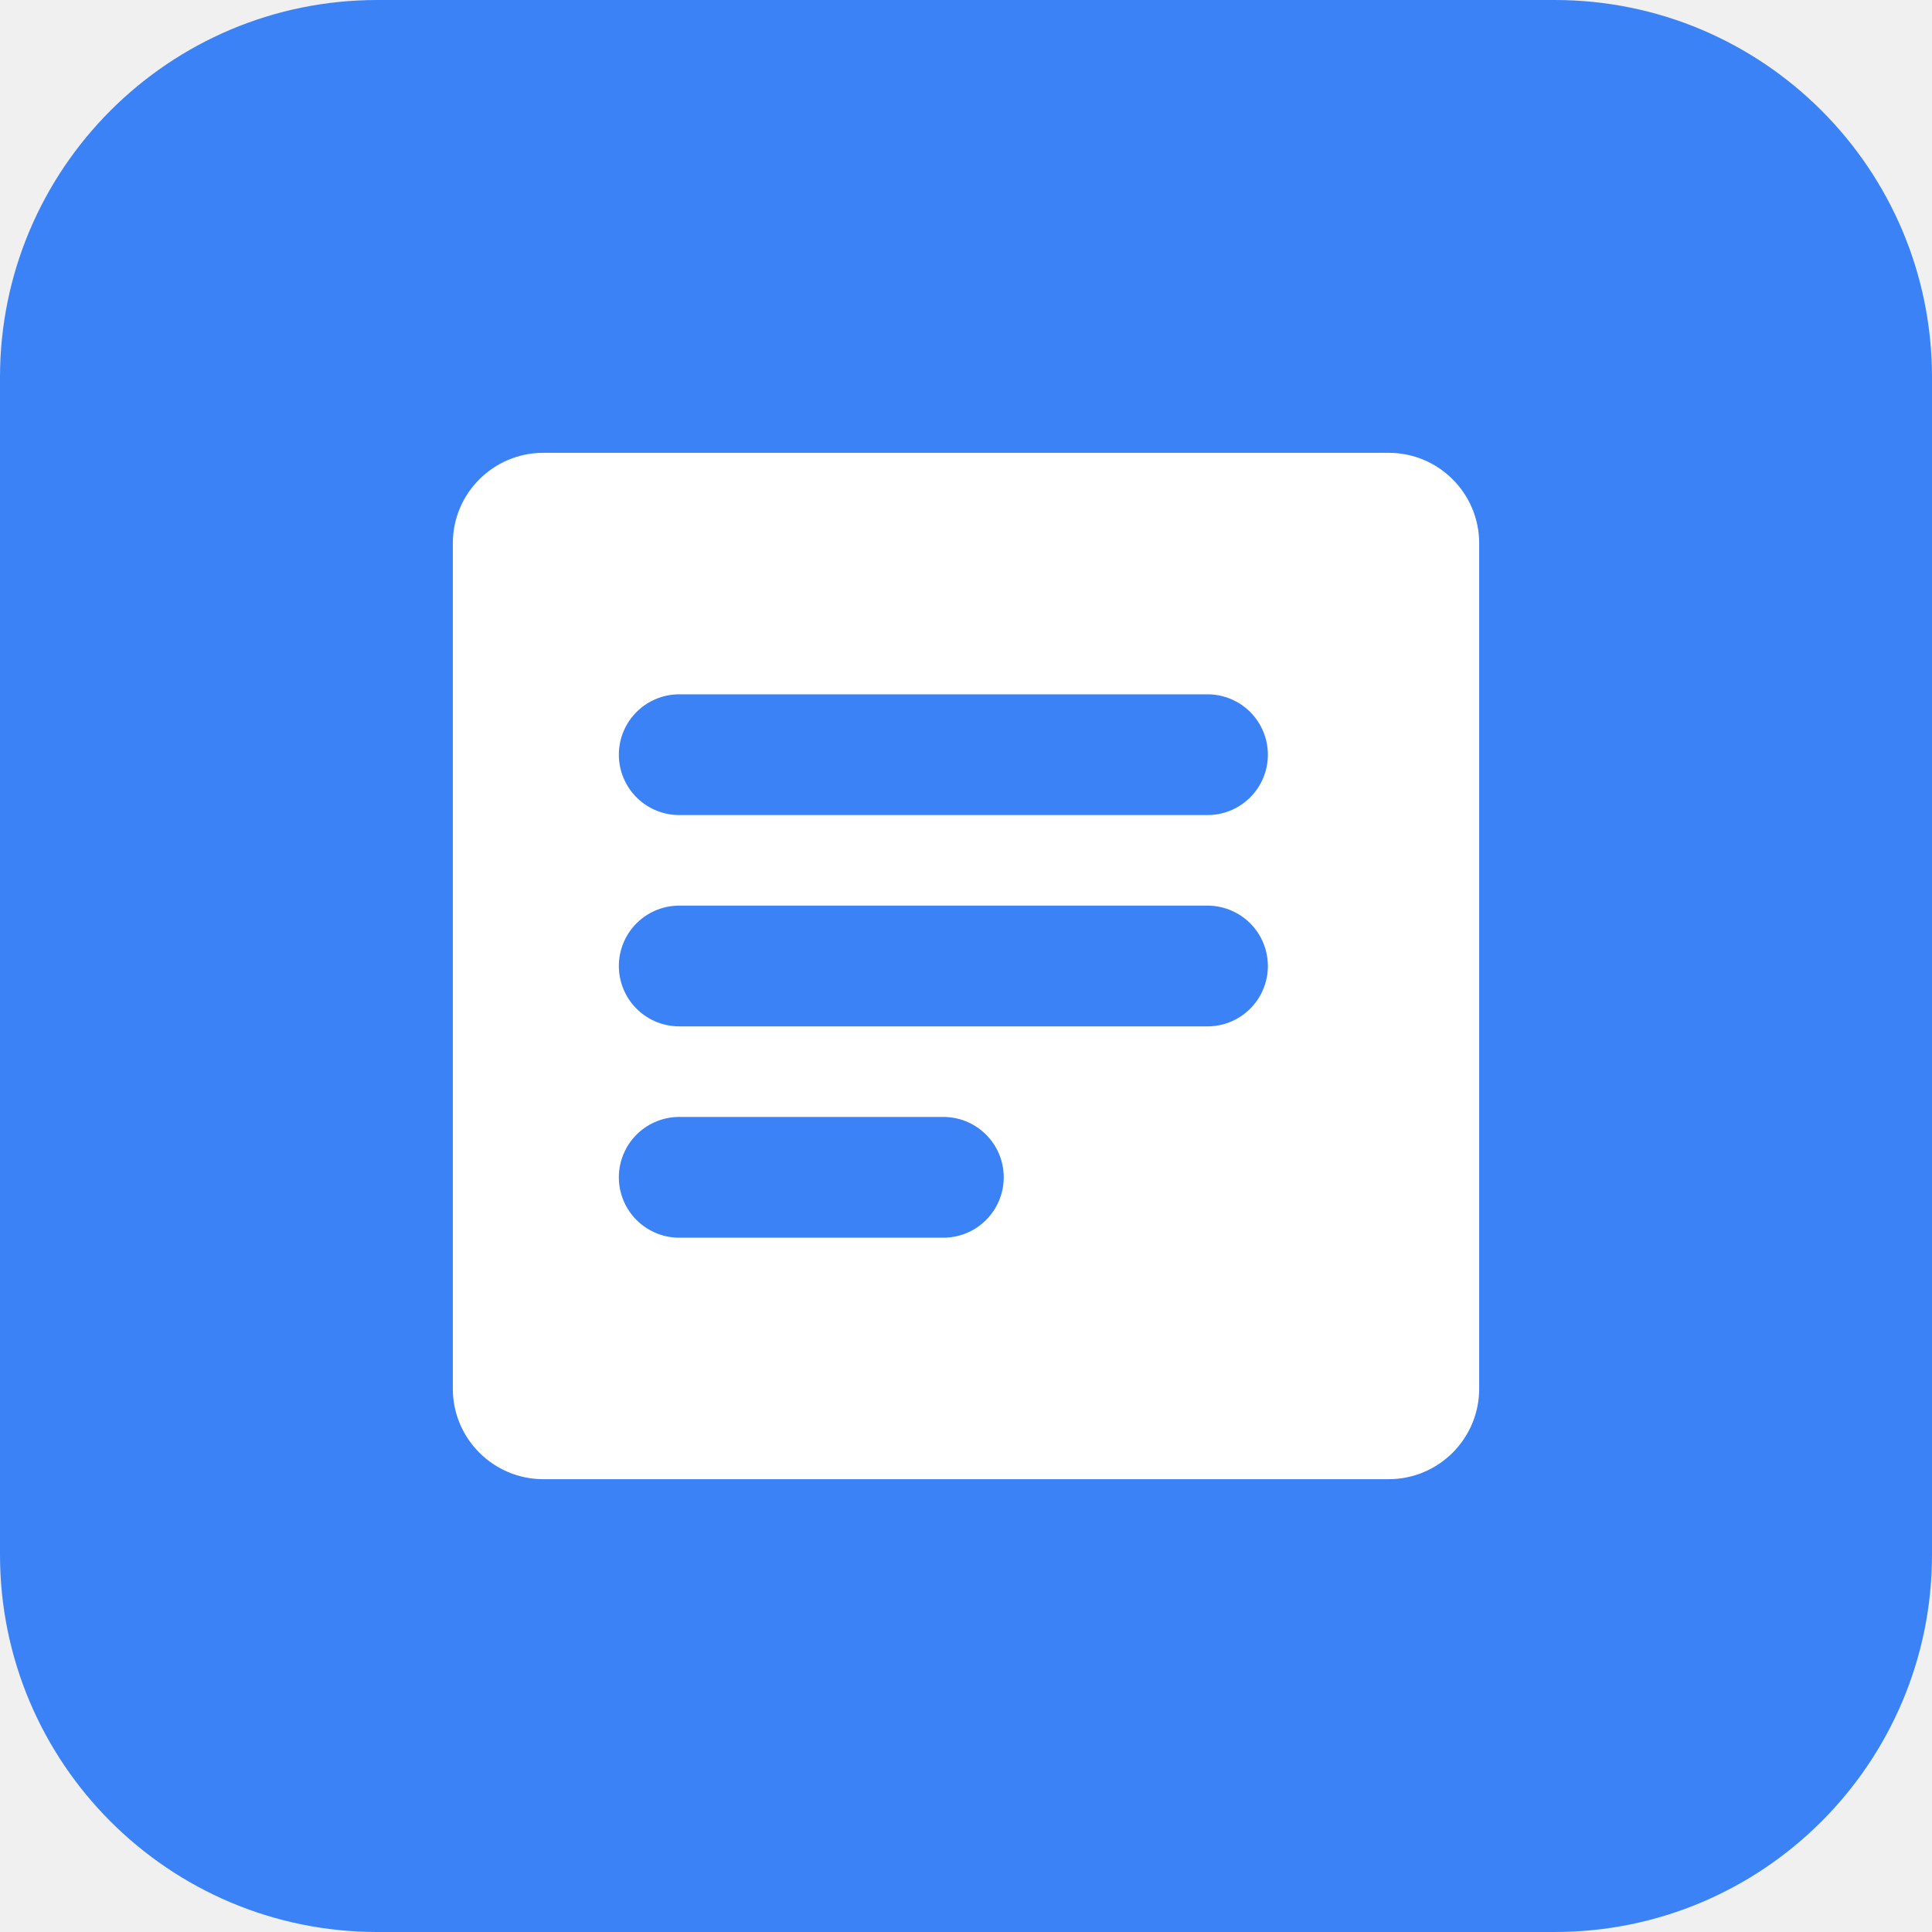
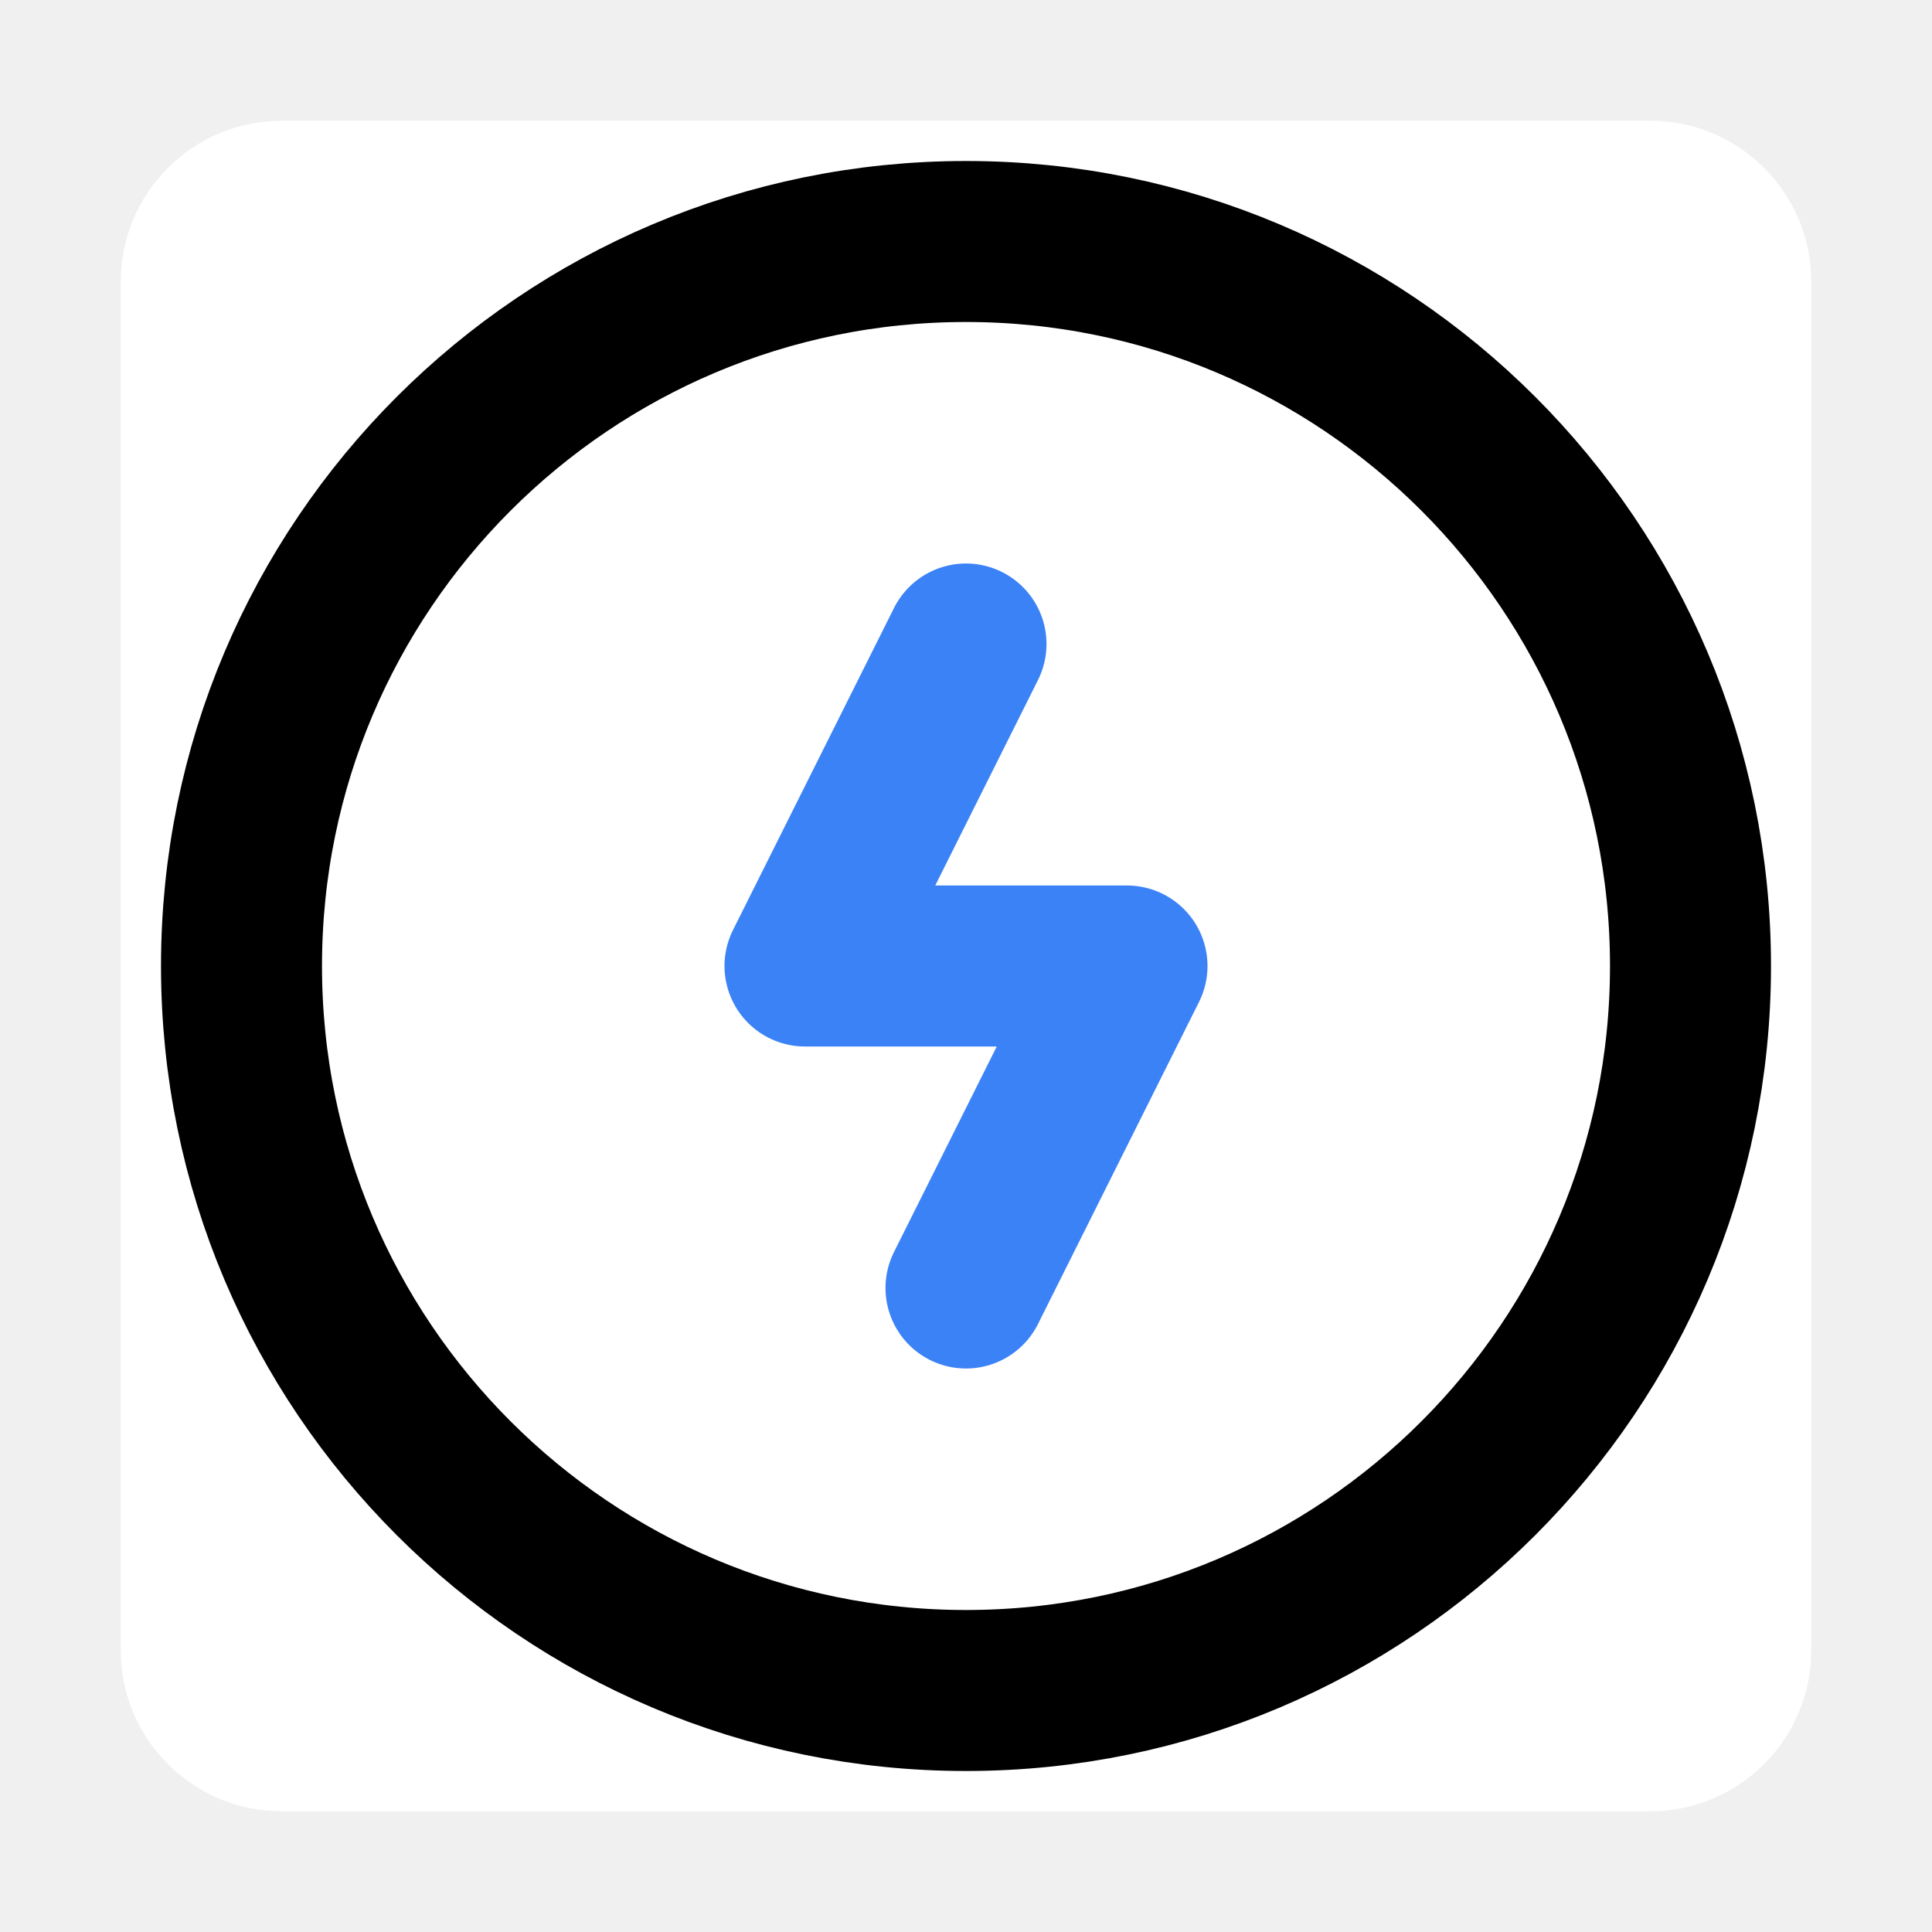
- <svg xmlns="http://www.w3.org/2000/svg" width="512" height="512" viewBox="0 0 512 512" fill="none">
-   <rect width="512" height="512" rx="100" fill="#3B82F6" />
-   <rect x="120" y="120" width="272" height="272" rx="24" fill="white" />
-   <path d="M180 200H320M180 256H320M180 312H250" stroke="#3B82F6" stroke-width="32" stroke-linecap="round" />
+ <svg xmlns="http://www.w3.org/2000/svg" fill="#ffffff" width="512px" height="512px" viewBox="0 0 24 24" id="thunder-sign-circle" class="icon line-color">
+   <rect x="1.5" y="1.5" width="21" height="21" rx="2" ry="2" fill="white" />
+   <polyline id="secondary" points="12 16 14 12 10 12 12 8" style="fill: none; stroke: rgb(59, 130, 246); stroke-linecap: round; stroke-linejoin: round; stroke-width: 2;" />
+   <circle id="primary" cx="12" cy="12" r="9" style="fill: none; stroke: rgb(0, 0, 0); stroke-linecap: round; stroke-linejoin: round; stroke-width: 2;" />
</svg>
